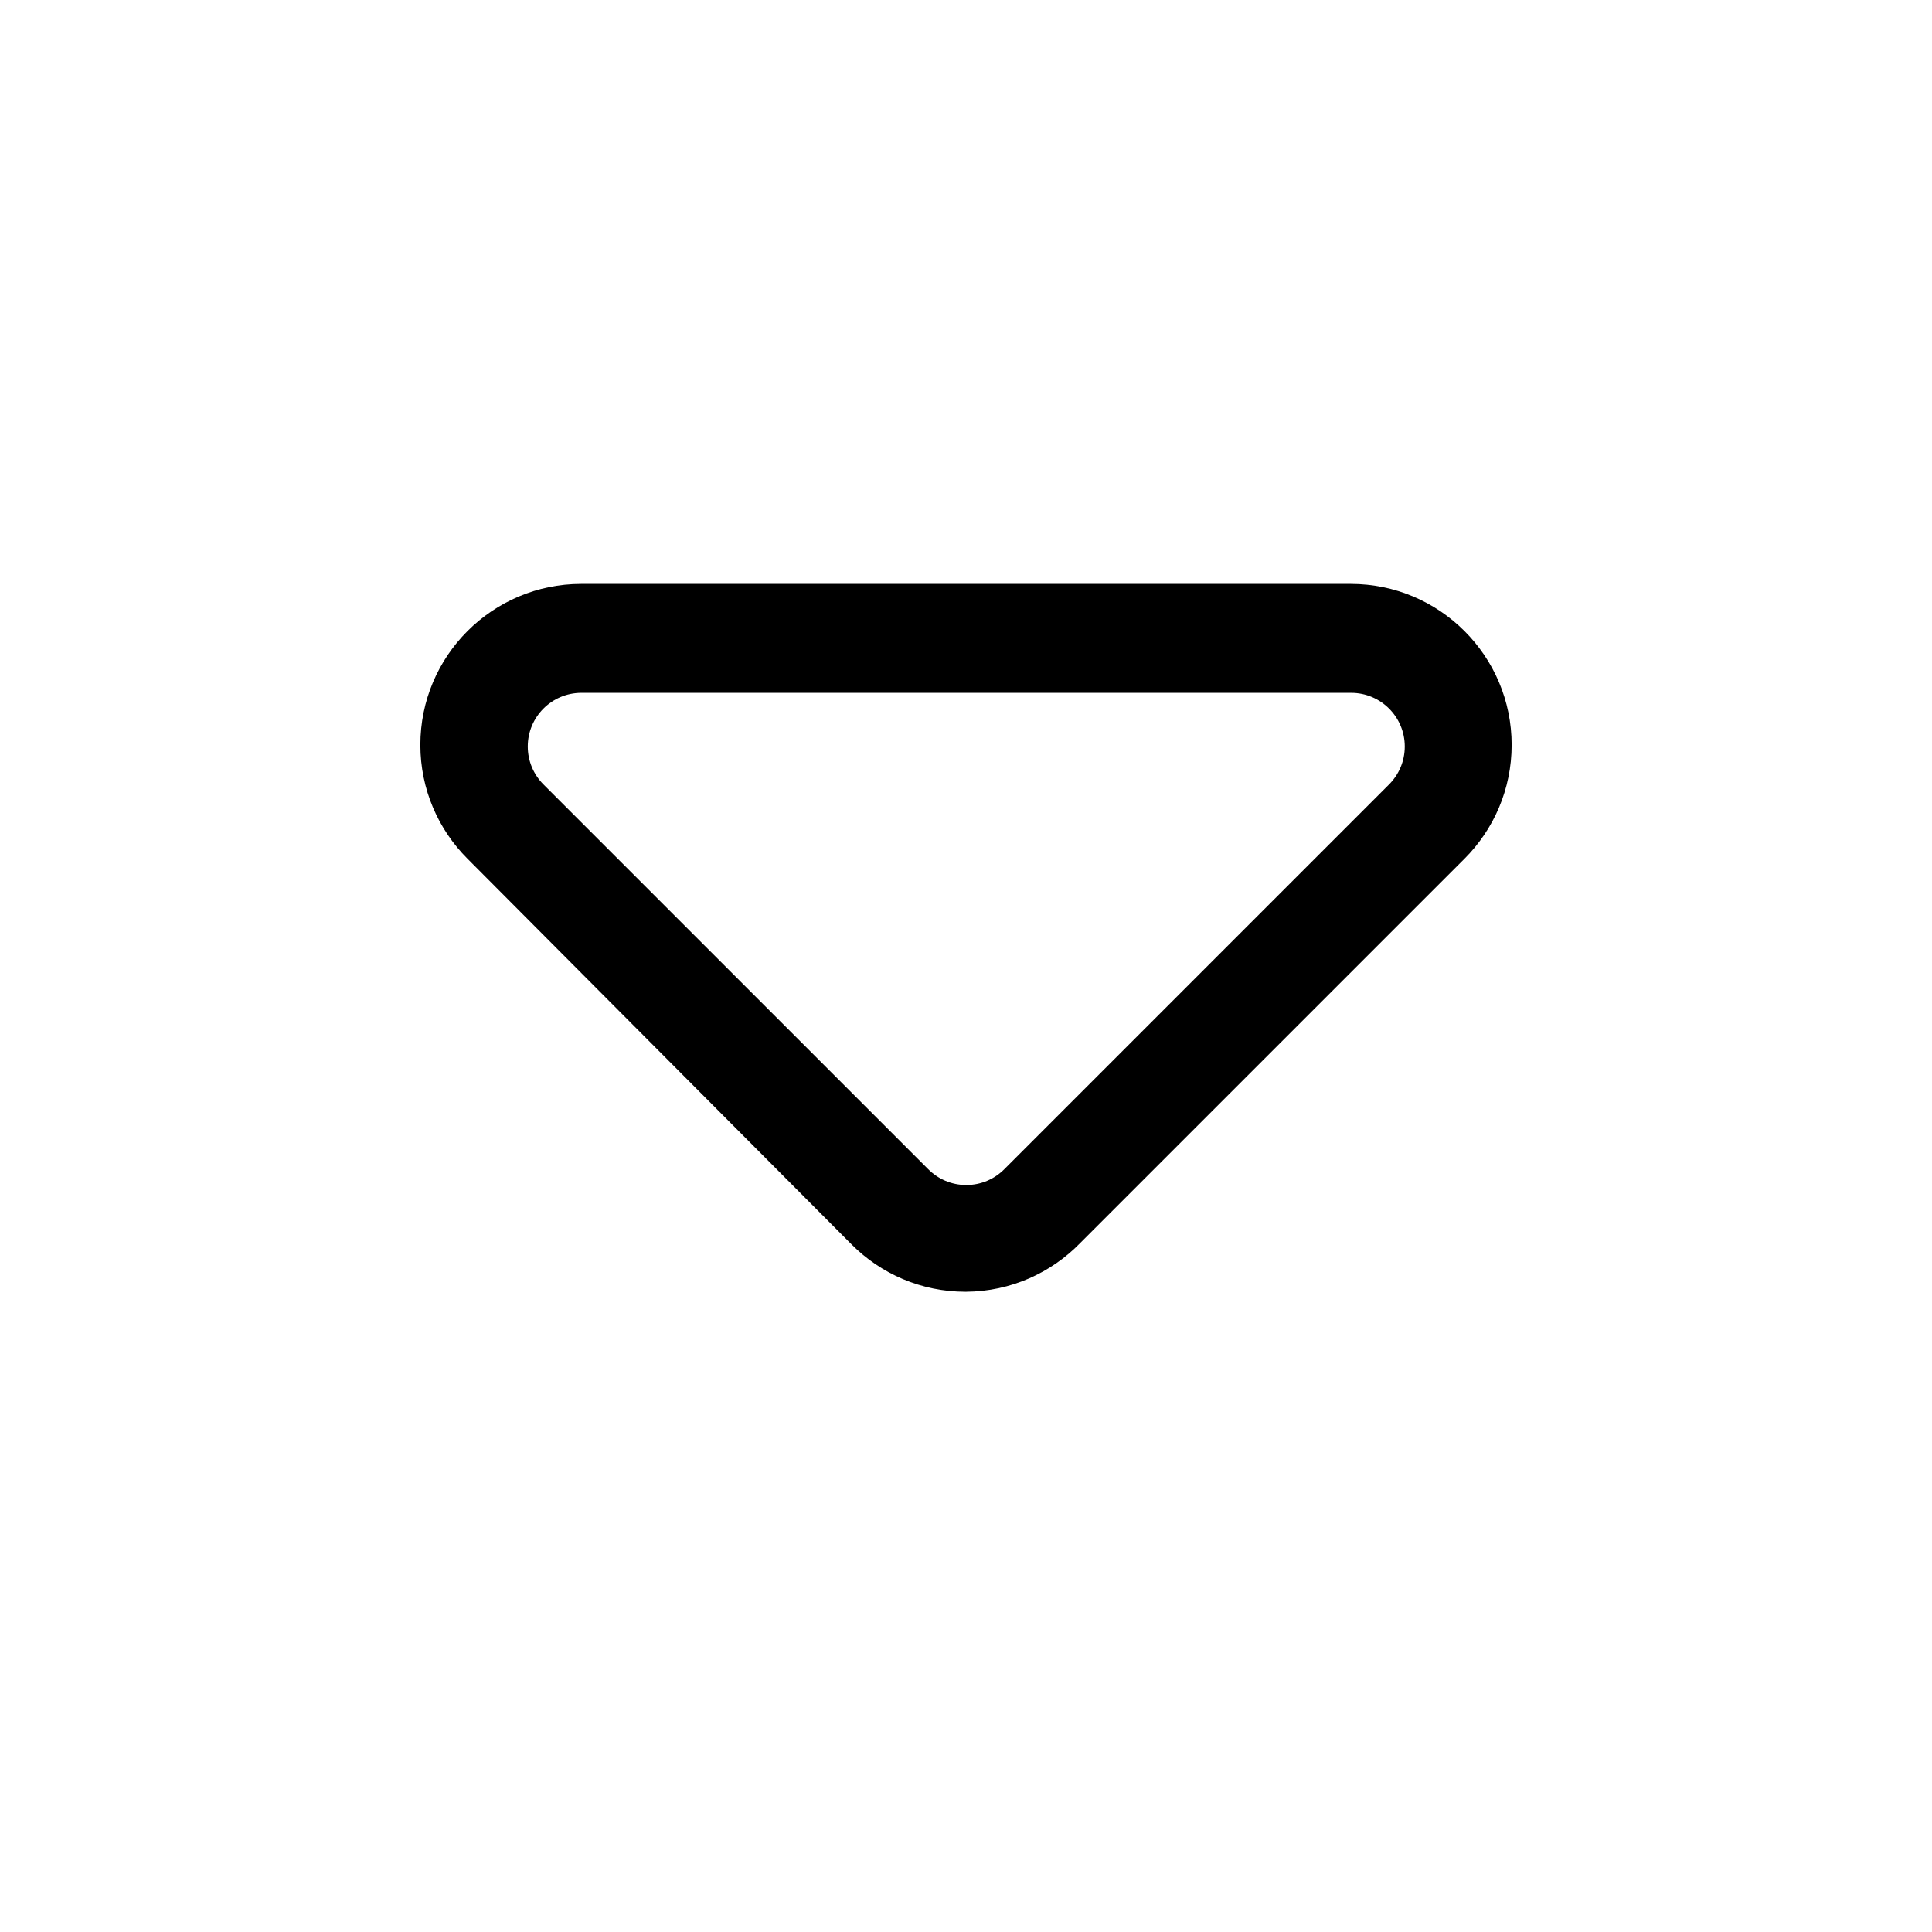
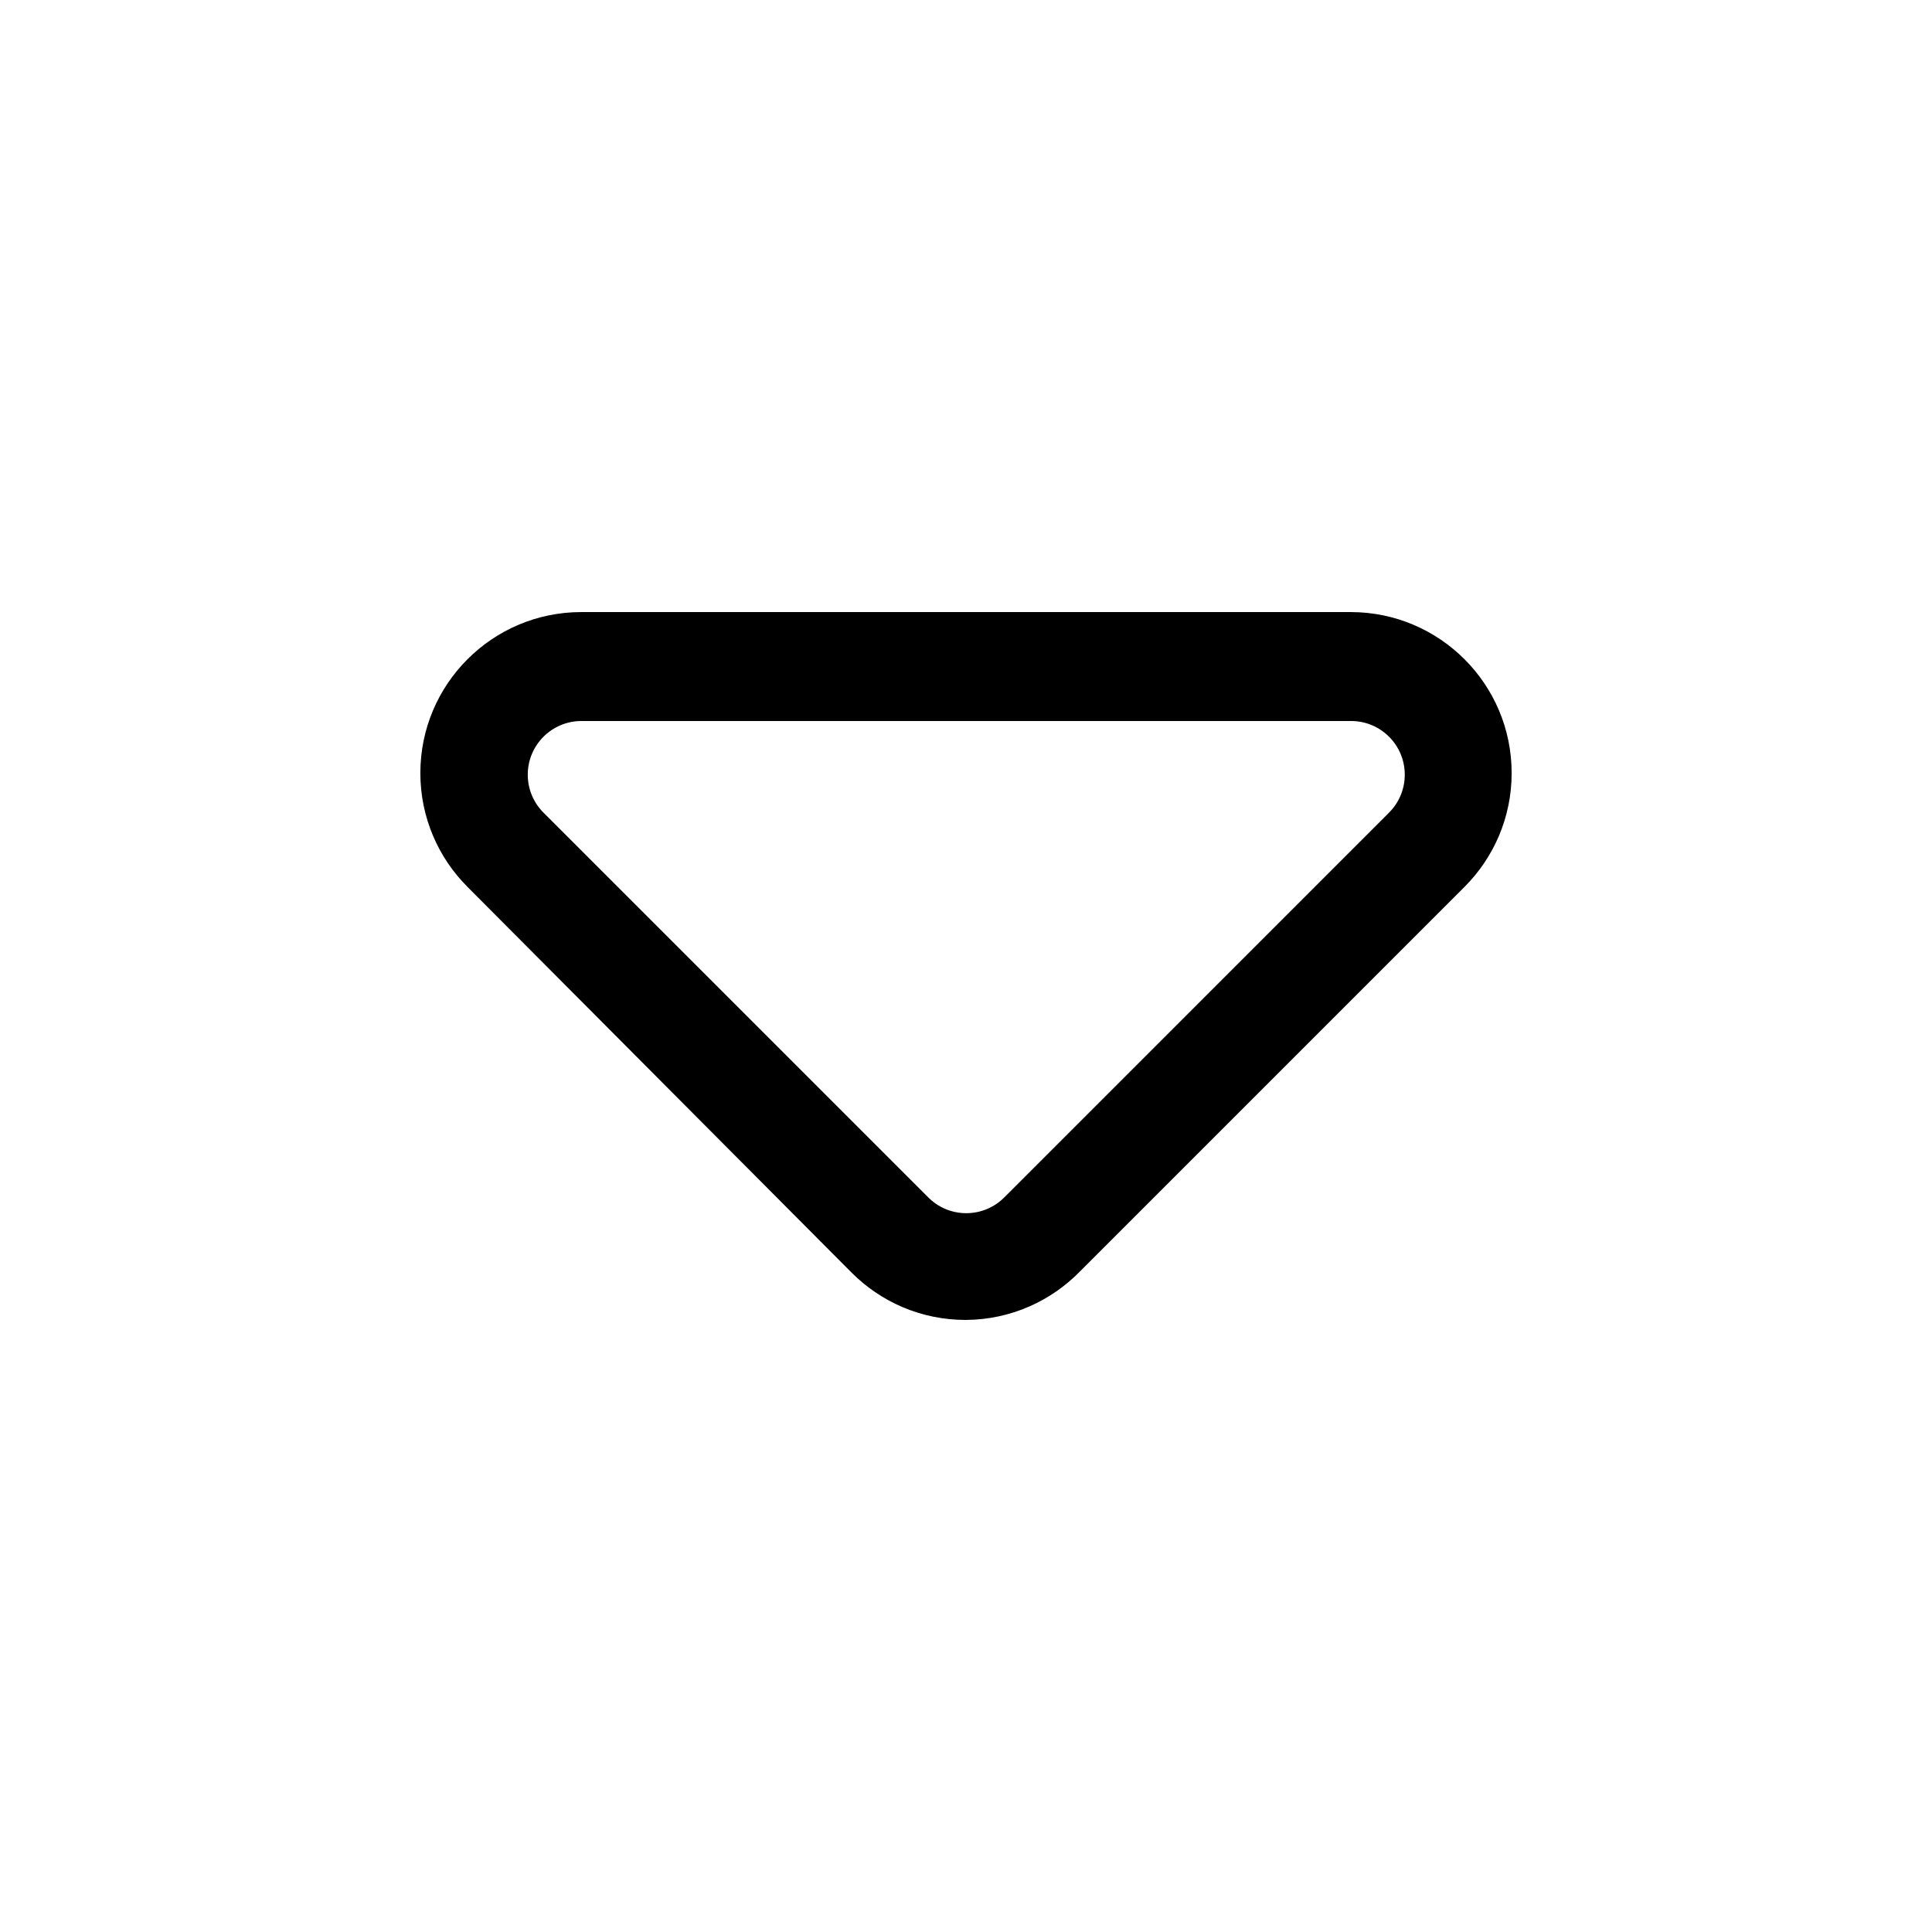
<svg xmlns="http://www.w3.org/2000/svg" version="1.1" width="1024" height="1024" viewBox="0 0 1024 1024">
  <g id="icomoon-ignore">
</g>
-   <path d="M512 684.658c-0.062 0-0.136 0-0.209 0-23.583 0-44.932-9.567-60.377-25.031l-0.001-0.001-203.662-204.516c-15.42-15.439-24.956-36.757-24.956-60.302 0-47.102 38.162-85.291 85.254-85.333h407.897c47.096 0.043 85.258 38.231 85.258 85.333 0 23.546-9.536 44.864-24.957 60.303l-203.661 203.661c-15.381 15.827-36.813 25.702-60.553 25.884h-0.034zM308.053 367.218c-15.659 0.067-28.327 12.776-28.327 28.444 0 7.755 3.103 14.785 8.136 19.916l-0.004-0.005 203.947 203.947c5.169 5.283 12.371 8.558 20.338 8.558s15.169-3.275 20.333-8.553l203.667-203.667c5.197-5.156 8.414-12.3 8.414-20.196 0-15.709-12.735-28.444-28.444-28.444-0.058 0-0.116 0-0.174 0.001h0.009zM756.338 436.053v0z" />
+   <path d="M512 699.592c-0.062 0-0.136 0-0.209 0-23.583 0-44.932-9.567-60.377-25.031l-0.001-0.001-203.662-204.516c-15.42-15.439-24.956-36.757-24.956-60.302 0-47.102 38.162-85.291 85.254-85.333h407.897c47.096 0.043 85.258 38.231 85.258 85.333 0 23.546-9.536 44.864-24.957 60.303l-203.661 203.661c-15.381 15.827-36.813 25.702-60.553 25.884h-0.034zM308.053 382.152c-15.659 0.067-28.327 12.776-28.327 28.444 0 7.755 3.103 14.785 8.136 19.916l-0.004-0.005 203.947 203.947c5.169 5.283 12.371 8.558 20.338 8.558s15.169-3.275 20.333-8.553l203.667-203.667c5.197-5.156 8.414-12.3 8.414-20.196 0-15.709-12.735-28.444-28.444-28.444-0.058 0-0.116 0-0.174 0.001h0.009zM756.338 450.987v0z" />
</svg>
